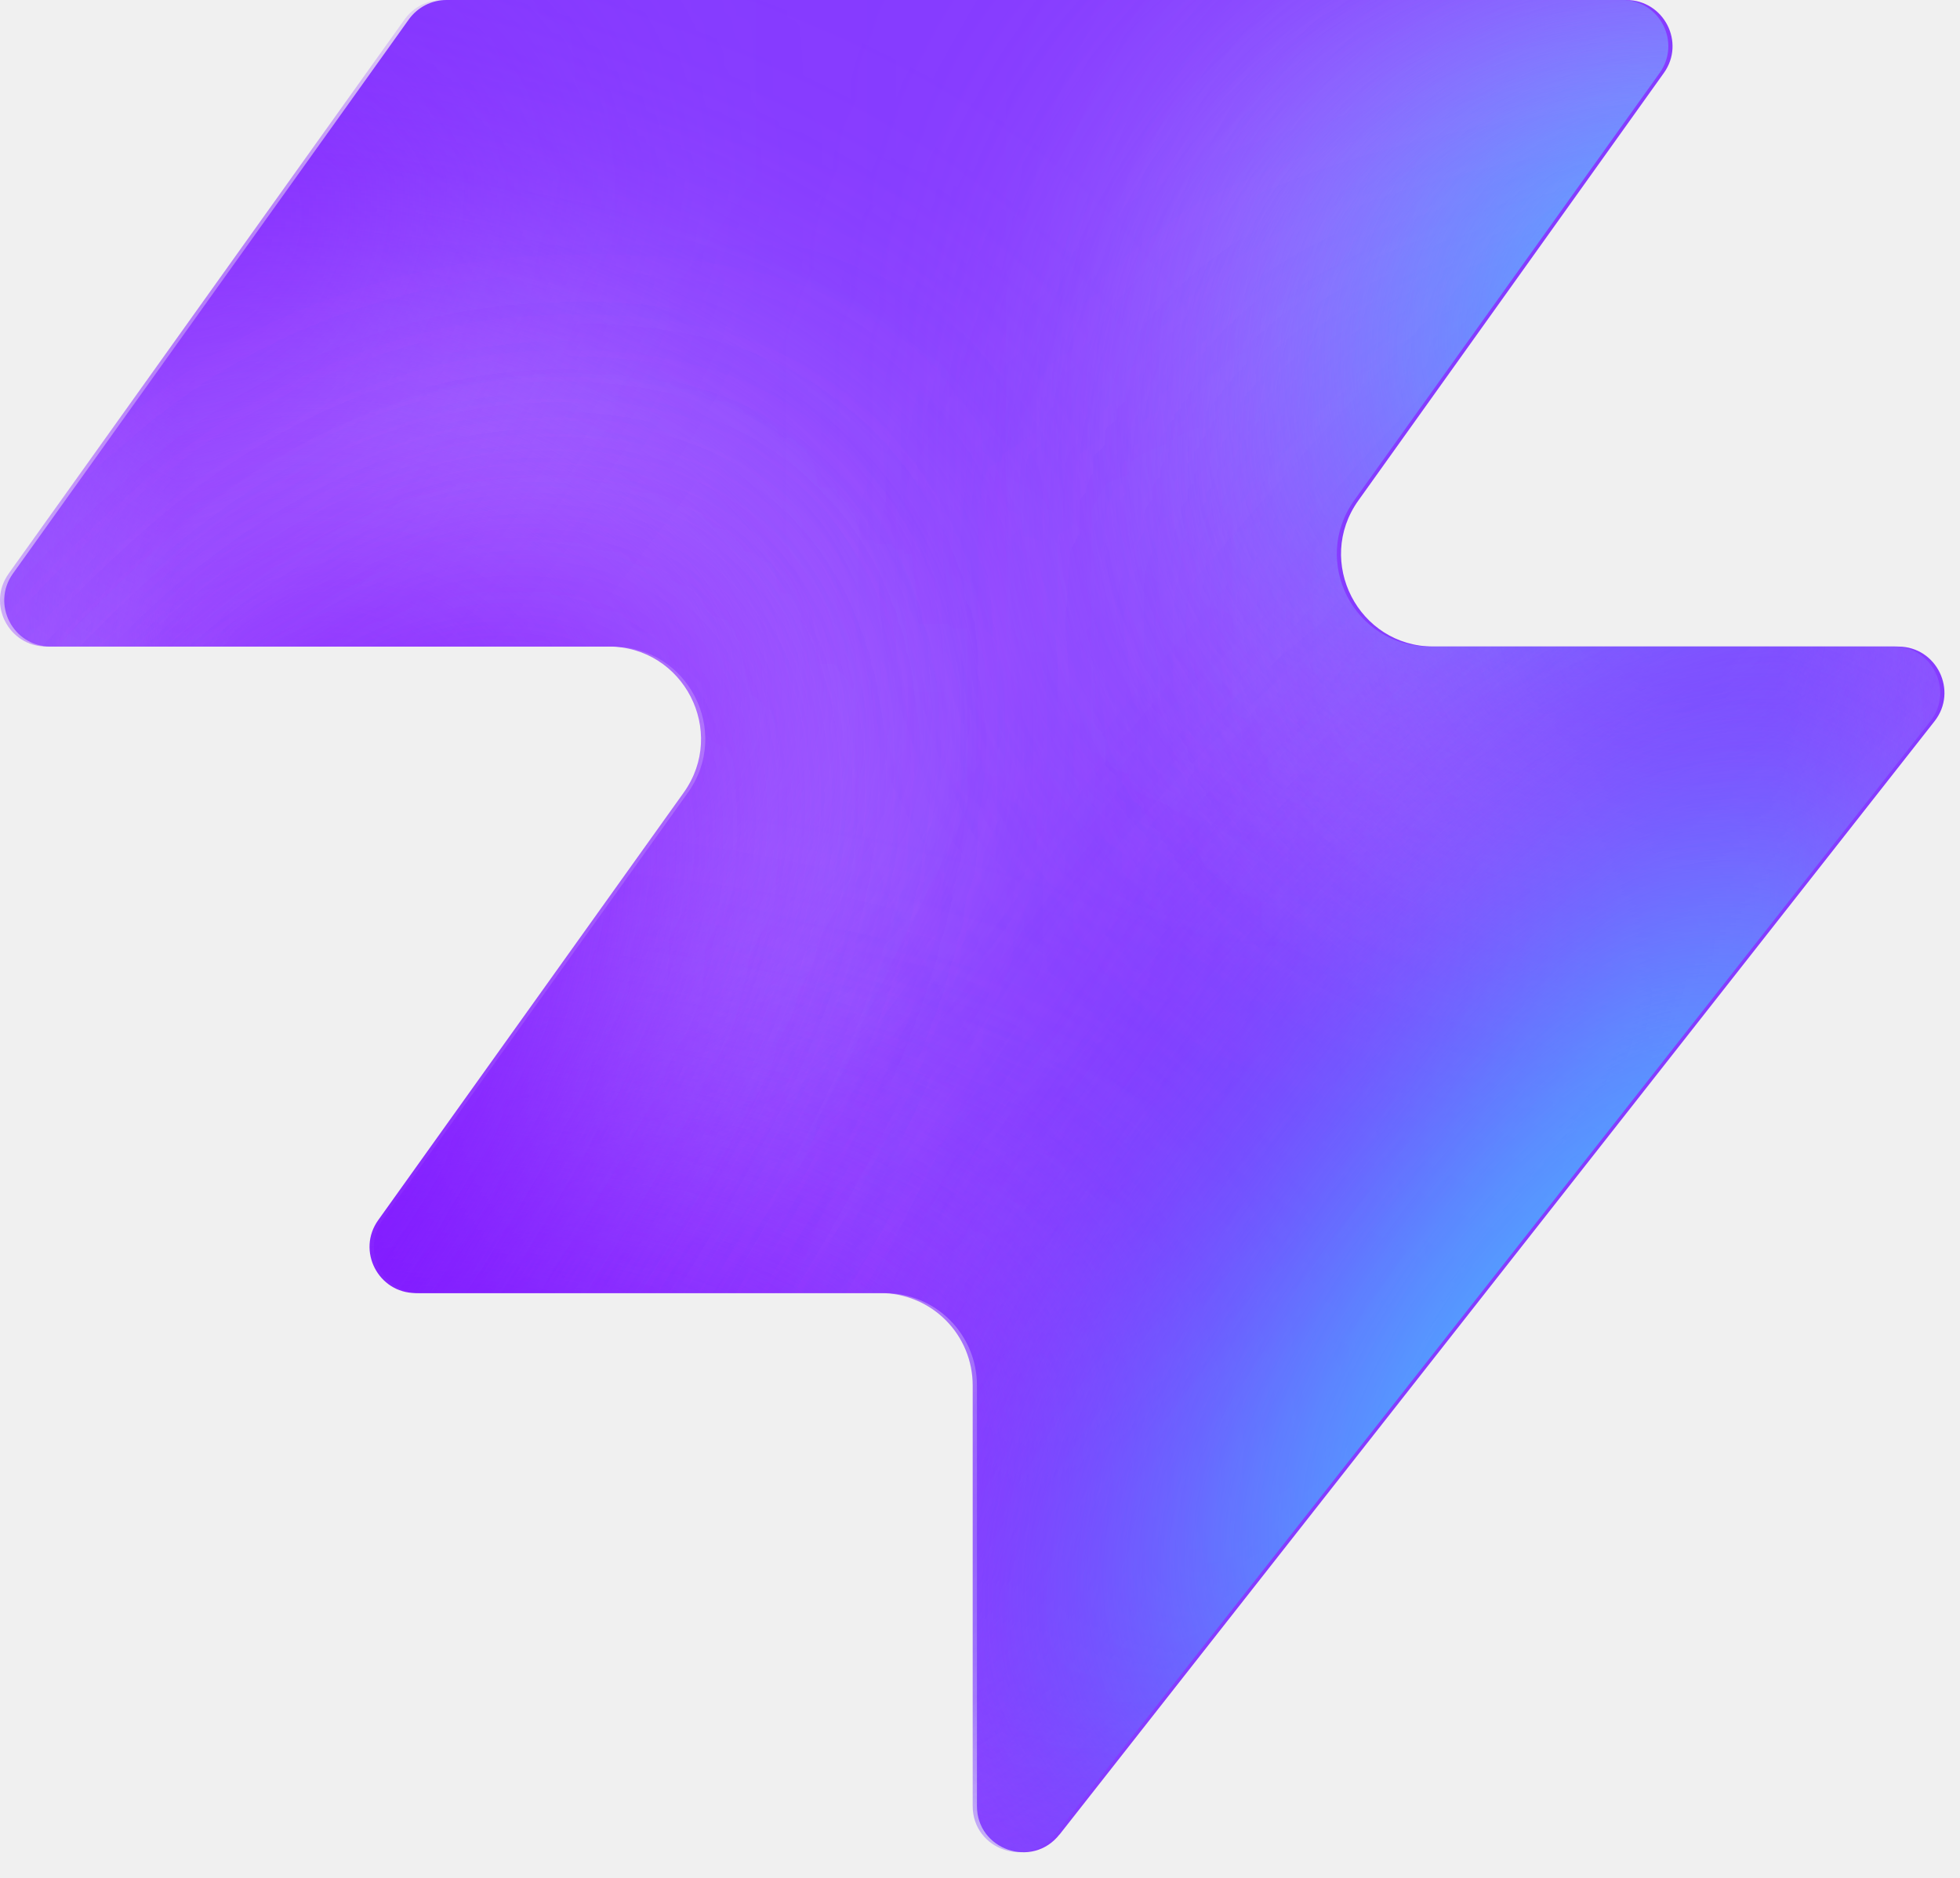
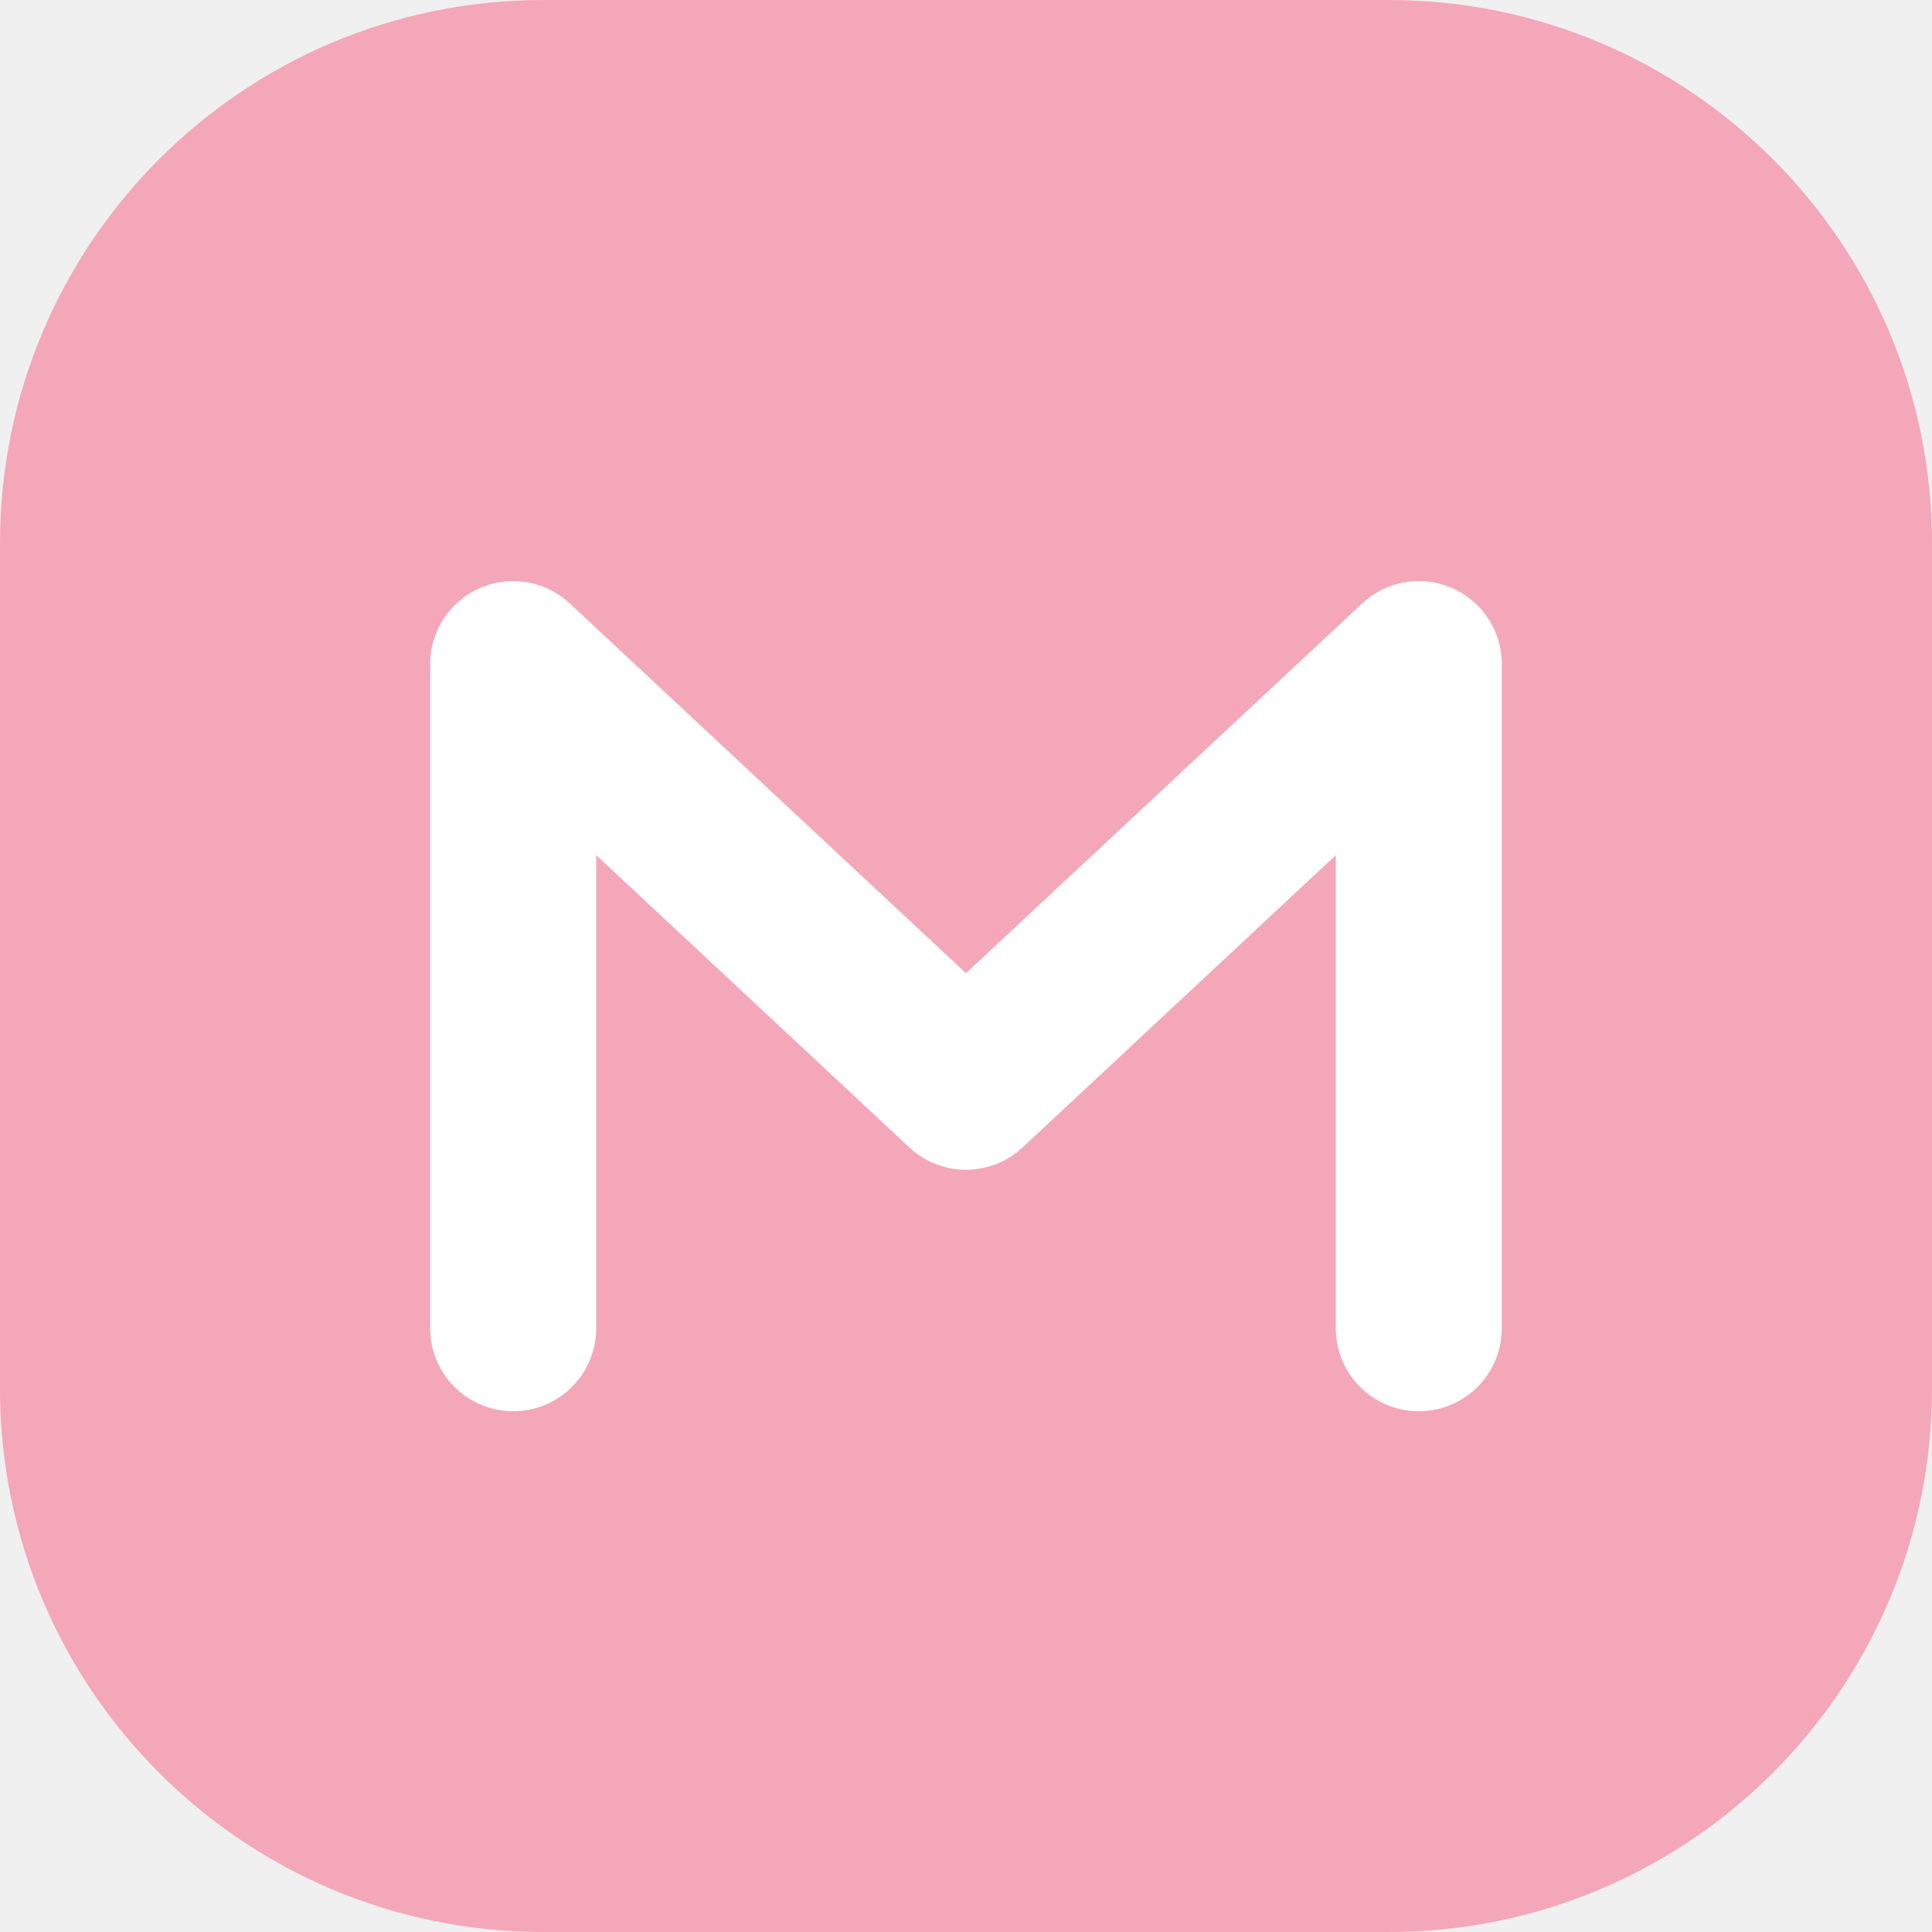
- <svg xmlns="http://www.w3.org/2000/svg" width="48" height="46" fill="none" viewBox="0 0 48 46">
-   <path fill="#863bff" d="M25.946 44.938c-.664.845-2.021.375-2.021-.698V33.937a2.26 2.26 0 0 0-2.262-2.262H10.287c-.92 0-1.456-1.04-.92-1.788l7.48-10.471c1.07-1.497 0-3.578-1.842-3.578H1.237c-.92 0-1.456-1.04-.92-1.788L10.013.474c.214-.297.556-.474.92-.474h28.894c.92 0 1.456 1.04.92 1.788l-7.48 10.471c-1.07 1.498 0 3.579 1.842 3.579h11.377c.943 0 1.473 1.088.89 1.83L25.947 44.94z" style="fill:#863bff;fill:color(display-p3 .525 .23 1);fill-opacity:1" />
-   <mask id="a" width="48" height="46" x="0" y="0" maskUnits="userSpaceOnUse" style="mask-type:alpha">
-     <path fill="#000" d="M25.842 44.938c-.664.844-2.021.375-2.021-.698V33.937a2.26 2.26 0 0 0-2.262-2.262H10.183c-.92 0-1.456-1.04-.92-1.788l7.48-10.471c1.07-1.498 0-3.579-1.842-3.579H1.133c-.92 0-1.456-1.04-.92-1.787L9.91.473c.214-.297.556-.474.92-.474h28.894c.92 0 1.456 1.04.92 1.788l-7.48 10.471c-1.07 1.498 0 3.578 1.842 3.578h11.377c.943 0 1.473 1.088.89 1.832L25.843 44.94z" style="fill:#000;fill-opacity:1" />
-   </mask>
-   <g mask="url(#a)">
-     <g filter="url(#b)">
-       <ellipse cx="5.508" cy="14.704" fill="#ede6ff" rx="5.508" ry="14.704" style="fill:#ede6ff;fill:color(display-p3 .927 .903 1);fill-opacity:1" transform="matrix(.00324 1 1 -.00324 -4.47 31.516)" />
-     </g>
-     <g filter="url(#c)">
-       <ellipse cx="10.399" cy="29.851" fill="#ede6ff" rx="10.399" ry="29.851" style="fill:#ede6ff;fill:color(display-p3 .927 .903 1);fill-opacity:1" transform="matrix(.00324 1 1 -.00324 -39.328 7.883)" />
-     </g>
-     <g filter="url(#d)">
-       <ellipse cx="5.508" cy="30.487" fill="#7e14ff" rx="5.508" ry="30.487" style="fill:#7e14ff;fill:color(display-p3 .492 .077 1);fill-opacity:1" transform="rotate(89.814 -25.913 -14.639)scale(1 -1)" />
-     </g>
-     <g filter="url(#e)">
-       <ellipse cx="5.508" cy="30.599" fill="#7e14ff" rx="5.508" ry="30.599" style="fill:#7e14ff;fill:color(display-p3 .492 .077 1);fill-opacity:1" transform="rotate(89.814 -32.644 -3.334)scale(1 -1)" />
-     </g>
-     <g filter="url(#f)">
-       <ellipse cx="5.508" cy="30.599" fill="#7e14ff" rx="5.508" ry="30.599" style="fill:#7e14ff;fill:color(display-p3 .492 .077 1);fill-opacity:1" transform="matrix(.00324 1 1 -.00324 -34.34 30.47)" />
-     </g>
-     <g filter="url(#g)">
-       <ellipse cx="14.072" cy="22.078" fill="#ede6ff" rx="14.072" ry="22.078" style="fill:#ede6ff;fill:color(display-p3 .927 .903 1);fill-opacity:1" transform="rotate(93.35 24.506 48.493)scale(-1 1)" />
-     </g>
-     <g filter="url(#h)">
-       <ellipse cx="3.47" cy="21.501" fill="#7e14ff" rx="3.47" ry="21.501" style="fill:#7e14ff;fill:color(display-p3 .492 .077 1);fill-opacity:1" transform="rotate(89.009 28.708 47.59)scale(-1 1)" />
-     </g>
-     <g filter="url(#i)">
-       <ellipse cx="3.47" cy="21.501" fill="#7e14ff" rx="3.47" ry="21.501" style="fill:#7e14ff;fill:color(display-p3 .492 .077 1);fill-opacity:1" transform="rotate(89.009 28.708 47.59)scale(-1 1)" />
-     </g>
-     <g filter="url(#j)">
-       <ellipse cx=".387" cy="8.972" fill="#7e14ff" rx="4.407" ry="29.108" style="fill:#7e14ff;fill:color(display-p3 .492 .077 1);fill-opacity:1" transform="rotate(39.51 .387 8.972)" />
-     </g>
-     <g filter="url(#k)">
-       <ellipse cx="47.523" cy="-6.092" fill="#7e14ff" rx="4.407" ry="29.108" style="fill:#7e14ff;fill:color(display-p3 .492 .077 1);fill-opacity:1" transform="rotate(37.892 47.523 -6.092)" />
-     </g>
-     <g filter="url(#l)">
-       <ellipse cx="41.412" cy="6.333" fill="#47bfff" rx="5.971" ry="9.665" style="fill:#47bfff;fill:color(display-p3 .28 .748 1);fill-opacity:1" transform="rotate(37.892 41.412 6.333)" />
-     </g>
-     <g filter="url(#m)">
-       <ellipse cx="-1.879" cy="38.332" fill="#7e14ff" rx="4.407" ry="29.108" style="fill:#7e14ff;fill:color(display-p3 .492 .077 1);fill-opacity:1" transform="rotate(37.892 -1.88 38.332)" />
-     </g>
-     <g filter="url(#n)">
-       <ellipse cx="-1.879" cy="38.332" fill="#7e14ff" rx="4.407" ry="29.108" style="fill:#7e14ff;fill:color(display-p3 .492 .077 1);fill-opacity:1" transform="rotate(37.892 -1.88 38.332)" />
-     </g>
-     <g filter="url(#o)">
-       <ellipse cx="35.651" cy="29.907" fill="#7e14ff" rx="4.407" ry="29.108" style="fill:#7e14ff;fill:color(display-p3 .492 .077 1);fill-opacity:1" transform="rotate(37.892 35.651 29.907)" />
-     </g>
-     <g filter="url(#p)">
-       <ellipse cx="38.418" cy="32.4" fill="#47bfff" rx="5.971" ry="15.297" style="fill:#47bfff;fill:color(display-p3 .28 .748 1);fill-opacity:1" transform="rotate(37.892 38.418 32.4)" />
-     </g>
-   </g>
-   <defs>
-     <filter id="b" width="60.045" height="41.654" x="-19.77" y="16.149" color-interpolation-filters="sRGB" filterUnits="userSpaceOnUse">
-       <feFlood flood-opacity="0" result="BackgroundImageFix" />
-       <feBlend in="SourceGraphic" in2="BackgroundImageFix" result="shape" />
-       <feGaussianBlur result="effect1_foregroundBlur_2002_17158" stdDeviation="7.659" />
-     </filter>
-     <filter id="c" width="90.34" height="51.437" x="-54.613" y="-7.533" color-interpolation-filters="sRGB" filterUnits="userSpaceOnUse">
-       <feFlood flood-opacity="0" result="BackgroundImageFix" />
-       <feBlend in="SourceGraphic" in2="BackgroundImageFix" result="shape" />
-       <feGaussianBlur result="effect1_foregroundBlur_2002_17158" stdDeviation="7.659" />
-     </filter>
-     <filter id="d" width="79.355" height="29.4" x="-49.64" y="2.03" color-interpolation-filters="sRGB" filterUnits="userSpaceOnUse">
-       <feFlood flood-opacity="0" result="BackgroundImageFix" />
-       <feBlend in="SourceGraphic" in2="BackgroundImageFix" result="shape" />
-       <feGaussianBlur result="effect1_foregroundBlur_2002_17158" stdDeviation="4.596" />
-     </filter>
-     <filter id="e" width="79.579" height="29.4" x="-45.045" y="20.029" color-interpolation-filters="sRGB" filterUnits="userSpaceOnUse">
-       <feFlood flood-opacity="0" result="BackgroundImageFix" />
-       <feBlend in="SourceGraphic" in2="BackgroundImageFix" result="shape" />
-       <feGaussianBlur result="effect1_foregroundBlur_2002_17158" stdDeviation="4.596" />
-     </filter>
-     <filter id="f" width="79.579" height="29.4" x="-43.513" y="21.178" color-interpolation-filters="sRGB" filterUnits="userSpaceOnUse">
-       <feFlood flood-opacity="0" result="BackgroundImageFix" />
-       <feBlend in="SourceGraphic" in2="BackgroundImageFix" result="shape" />
-       <feGaussianBlur result="effect1_foregroundBlur_2002_17158" stdDeviation="4.596" />
-     </filter>
-     <filter id="g" width="74.749" height="58.852" x="15.756" y="-17.901" color-interpolation-filters="sRGB" filterUnits="userSpaceOnUse">
-       <feFlood flood-opacity="0" result="BackgroundImageFix" />
-       <feBlend in="SourceGraphic" in2="BackgroundImageFix" result="shape" />
-       <feGaussianBlur result="effect1_foregroundBlur_2002_17158" stdDeviation="7.659" />
-     </filter>
-     <filter id="h" width="61.377" height="25.362" x="23.548" y="2.284" color-interpolation-filters="sRGB" filterUnits="userSpaceOnUse">
-       <feFlood flood-opacity="0" result="BackgroundImageFix" />
-       <feBlend in="SourceGraphic" in2="BackgroundImageFix" result="shape" />
-       <feGaussianBlur result="effect1_foregroundBlur_2002_17158" stdDeviation="4.596" />
-     </filter>
-     <filter id="i" width="61.377" height="25.362" x="23.548" y="2.284" color-interpolation-filters="sRGB" filterUnits="userSpaceOnUse">
-       <feFlood flood-opacity="0" result="BackgroundImageFix" />
-       <feBlend in="SourceGraphic" in2="BackgroundImageFix" result="shape" />
-       <feGaussianBlur result="effect1_foregroundBlur_2002_17158" stdDeviation="4.596" />
-     </filter>
-     <filter id="j" width="56.045" height="63.649" x="-27.636" y="-22.853" color-interpolation-filters="sRGB" filterUnits="userSpaceOnUse">
-       <feFlood flood-opacity="0" result="BackgroundImageFix" />
-       <feBlend in="SourceGraphic" in2="BackgroundImageFix" result="shape" />
-       <feGaussianBlur result="effect1_foregroundBlur_2002_17158" stdDeviation="4.596" />
-     </filter>
-     <filter id="k" width="54.814" height="64.646" x="20.116" y="-38.415" color-interpolation-filters="sRGB" filterUnits="userSpaceOnUse">
-       <feFlood flood-opacity="0" result="BackgroundImageFix" />
-       <feBlend in="SourceGraphic" in2="BackgroundImageFix" result="shape" />
-       <feGaussianBlur result="effect1_foregroundBlur_2002_17158" stdDeviation="4.596" />
-     </filter>
-     <filter id="l" width="33.541" height="35.313" x="24.641" y="-11.323" color-interpolation-filters="sRGB" filterUnits="userSpaceOnUse">
-       <feFlood flood-opacity="0" result="BackgroundImageFix" />
-       <feBlend in="SourceGraphic" in2="BackgroundImageFix" result="shape" />
-       <feGaussianBlur result="effect1_foregroundBlur_2002_17158" stdDeviation="4.596" />
-     </filter>
-     <filter id="m" width="54.814" height="64.646" x="-29.286" y="6.009" color-interpolation-filters="sRGB" filterUnits="userSpaceOnUse">
-       <feFlood flood-opacity="0" result="BackgroundImageFix" />
-       <feBlend in="SourceGraphic" in2="BackgroundImageFix" result="shape" />
-       <feGaussianBlur result="effect1_foregroundBlur_2002_17158" stdDeviation="4.596" />
-     </filter>
-     <filter id="n" width="54.814" height="64.646" x="-29.286" y="6.009" color-interpolation-filters="sRGB" filterUnits="userSpaceOnUse">
-       <feFlood flood-opacity="0" result="BackgroundImageFix" />
-       <feBlend in="SourceGraphic" in2="BackgroundImageFix" result="shape" />
-       <feGaussianBlur result="effect1_foregroundBlur_2002_17158" stdDeviation="4.596" />
-     </filter>
-     <filter id="o" width="54.814" height="64.646" x="8.244" y="-2.416" color-interpolation-filters="sRGB" filterUnits="userSpaceOnUse">
-       <feFlood flood-opacity="0" result="BackgroundImageFix" />
-       <feBlend in="SourceGraphic" in2="BackgroundImageFix" result="shape" />
-       <feGaussianBlur result="effect1_foregroundBlur_2002_17158" stdDeviation="4.596" />
-     </filter>
-     <filter id="p" width="39.409" height="43.623" x="18.713" y="10.588" color-interpolation-filters="sRGB" filterUnits="userSpaceOnUse">
-       <feFlood flood-opacity="0" result="BackgroundImageFix" />
-       <feBlend in="SourceGraphic" in2="BackgroundImageFix" result="shape" />
-       <feGaussianBlur result="effect1_foregroundBlur_2002_17158" stdDeviation="4.596" />
-     </filter>
-   </defs>
+ <svg xmlns="http://www.w3.org/2000/svg" width="64" height="64" viewBox="0 0 64 64">
+   <rect width="64" height="64" rx="18" fill="#f4a7b9" />
+   <path d="M17 44V22l15 14 15-14v22" fill="none" stroke="#ffffff" stroke-width="5.5" stroke-linecap="round" stroke-linejoin="round" />
</svg>
